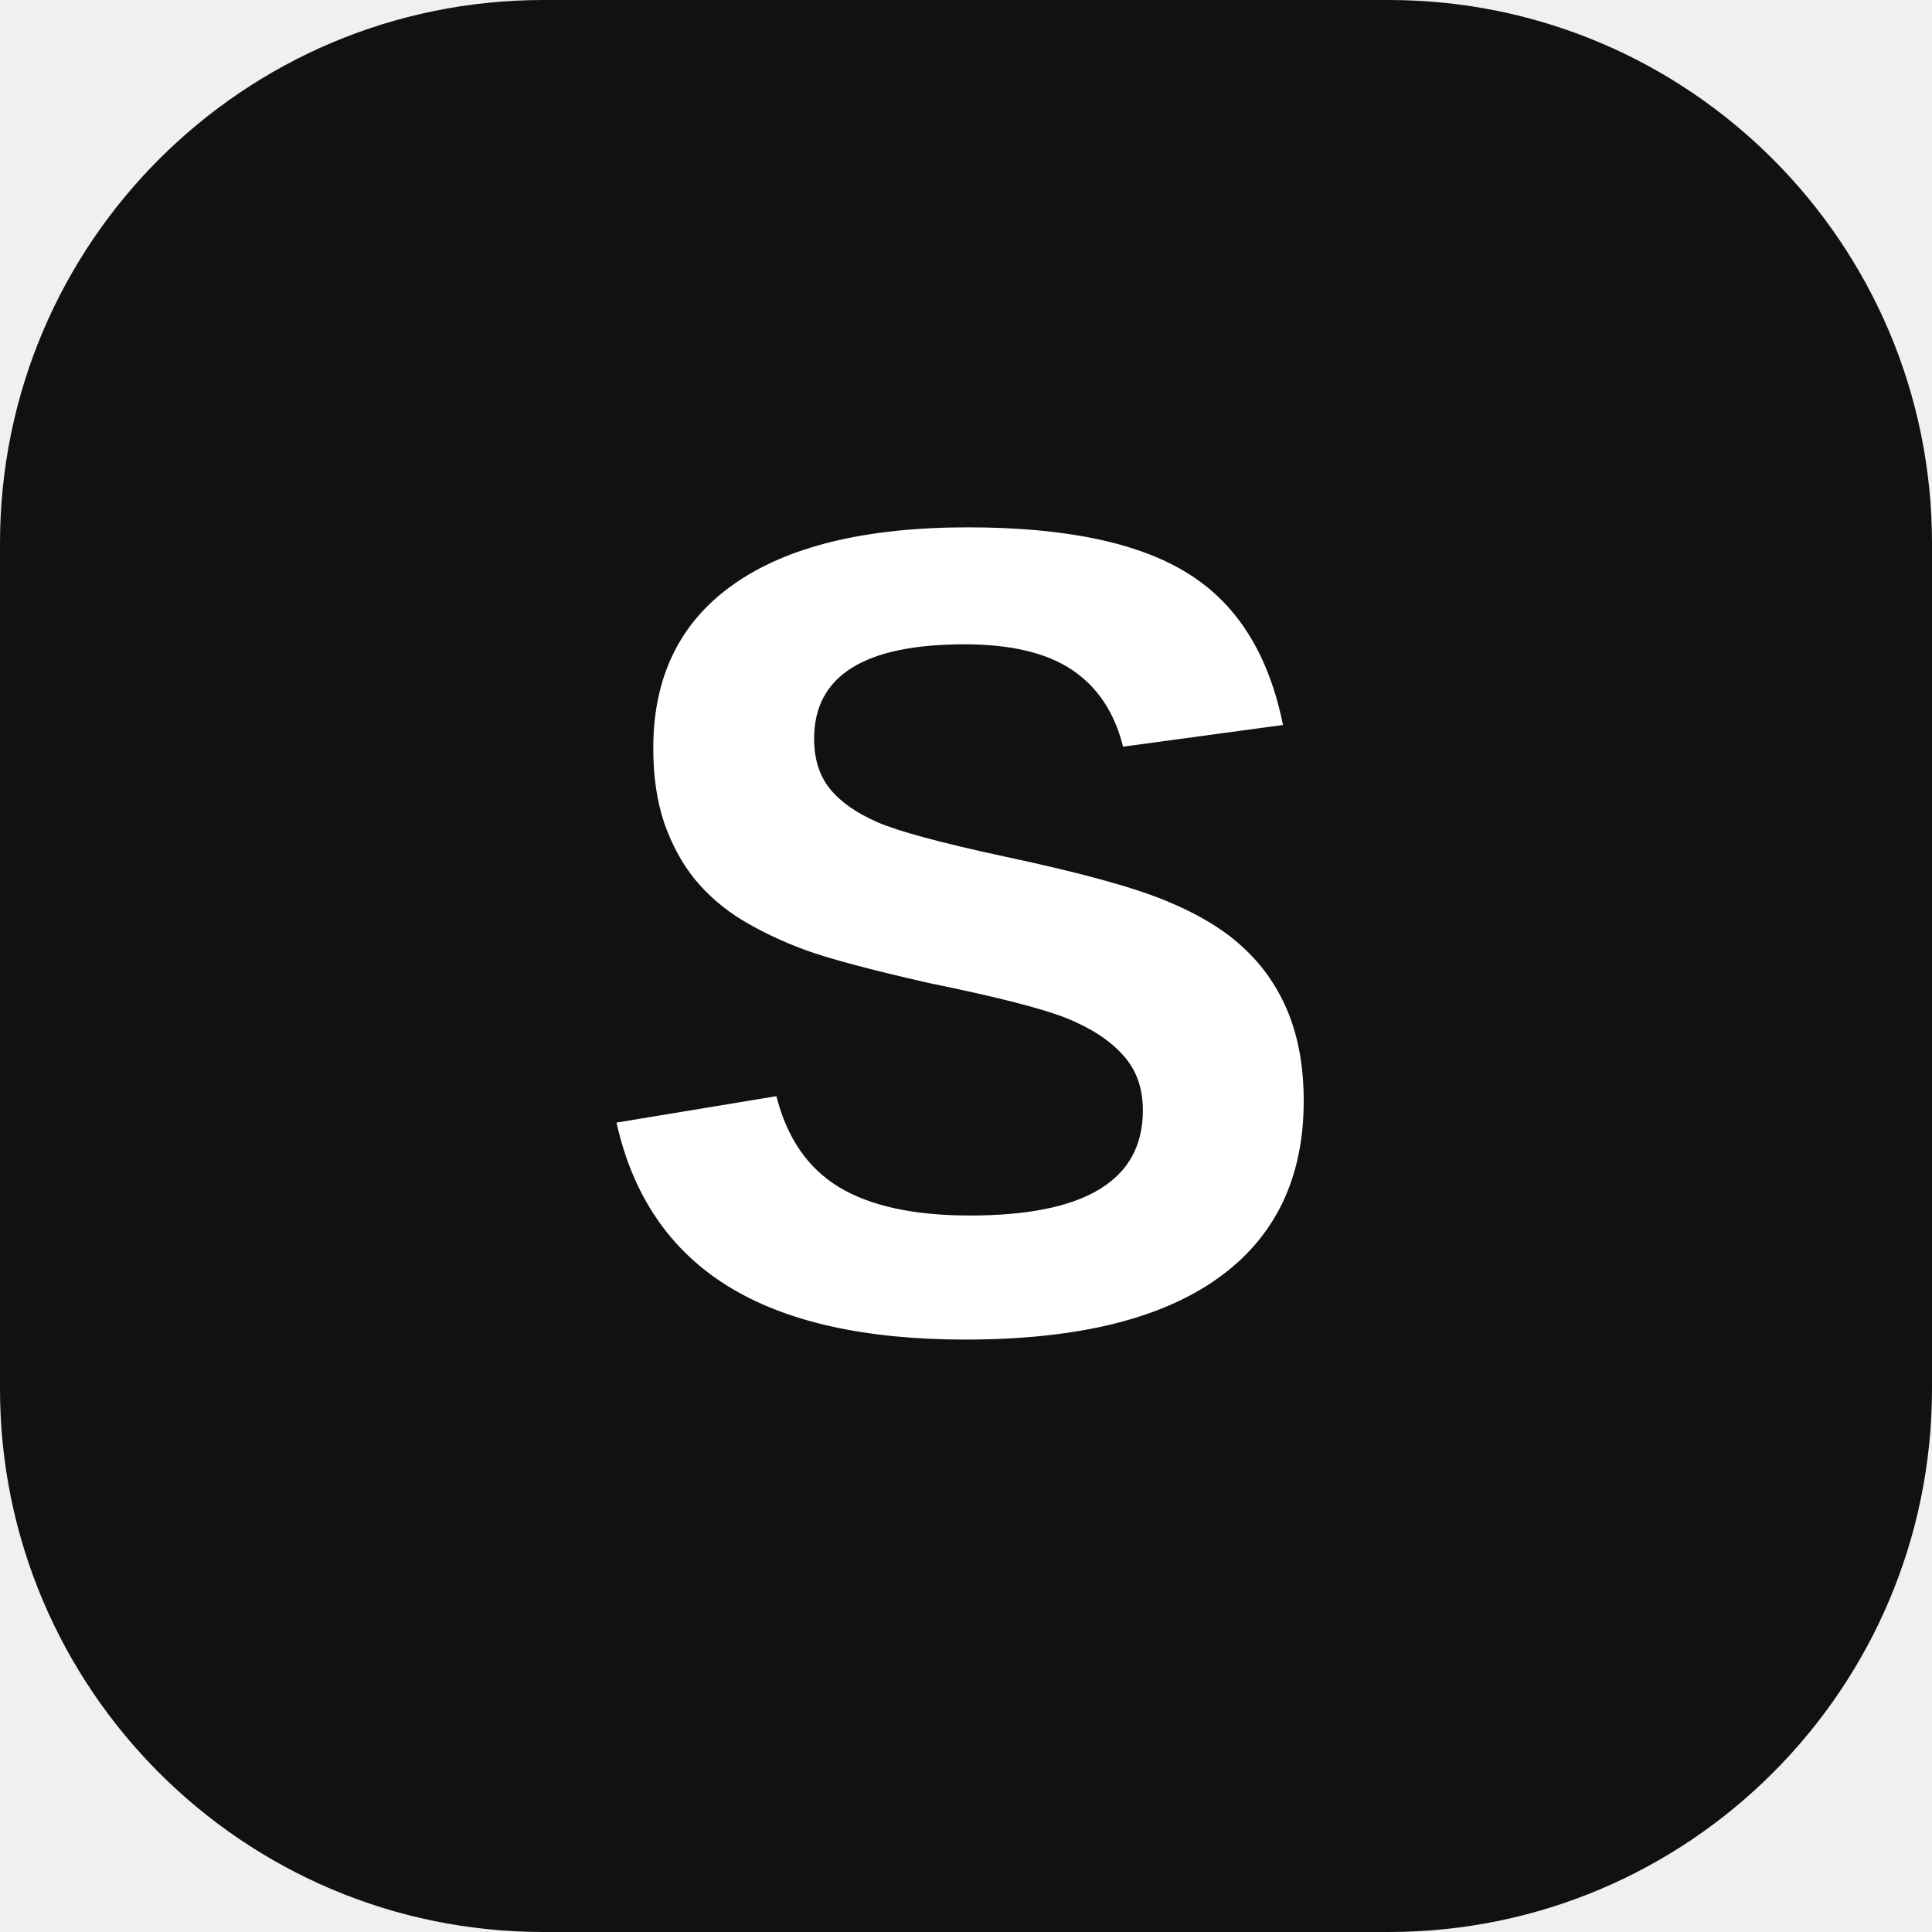
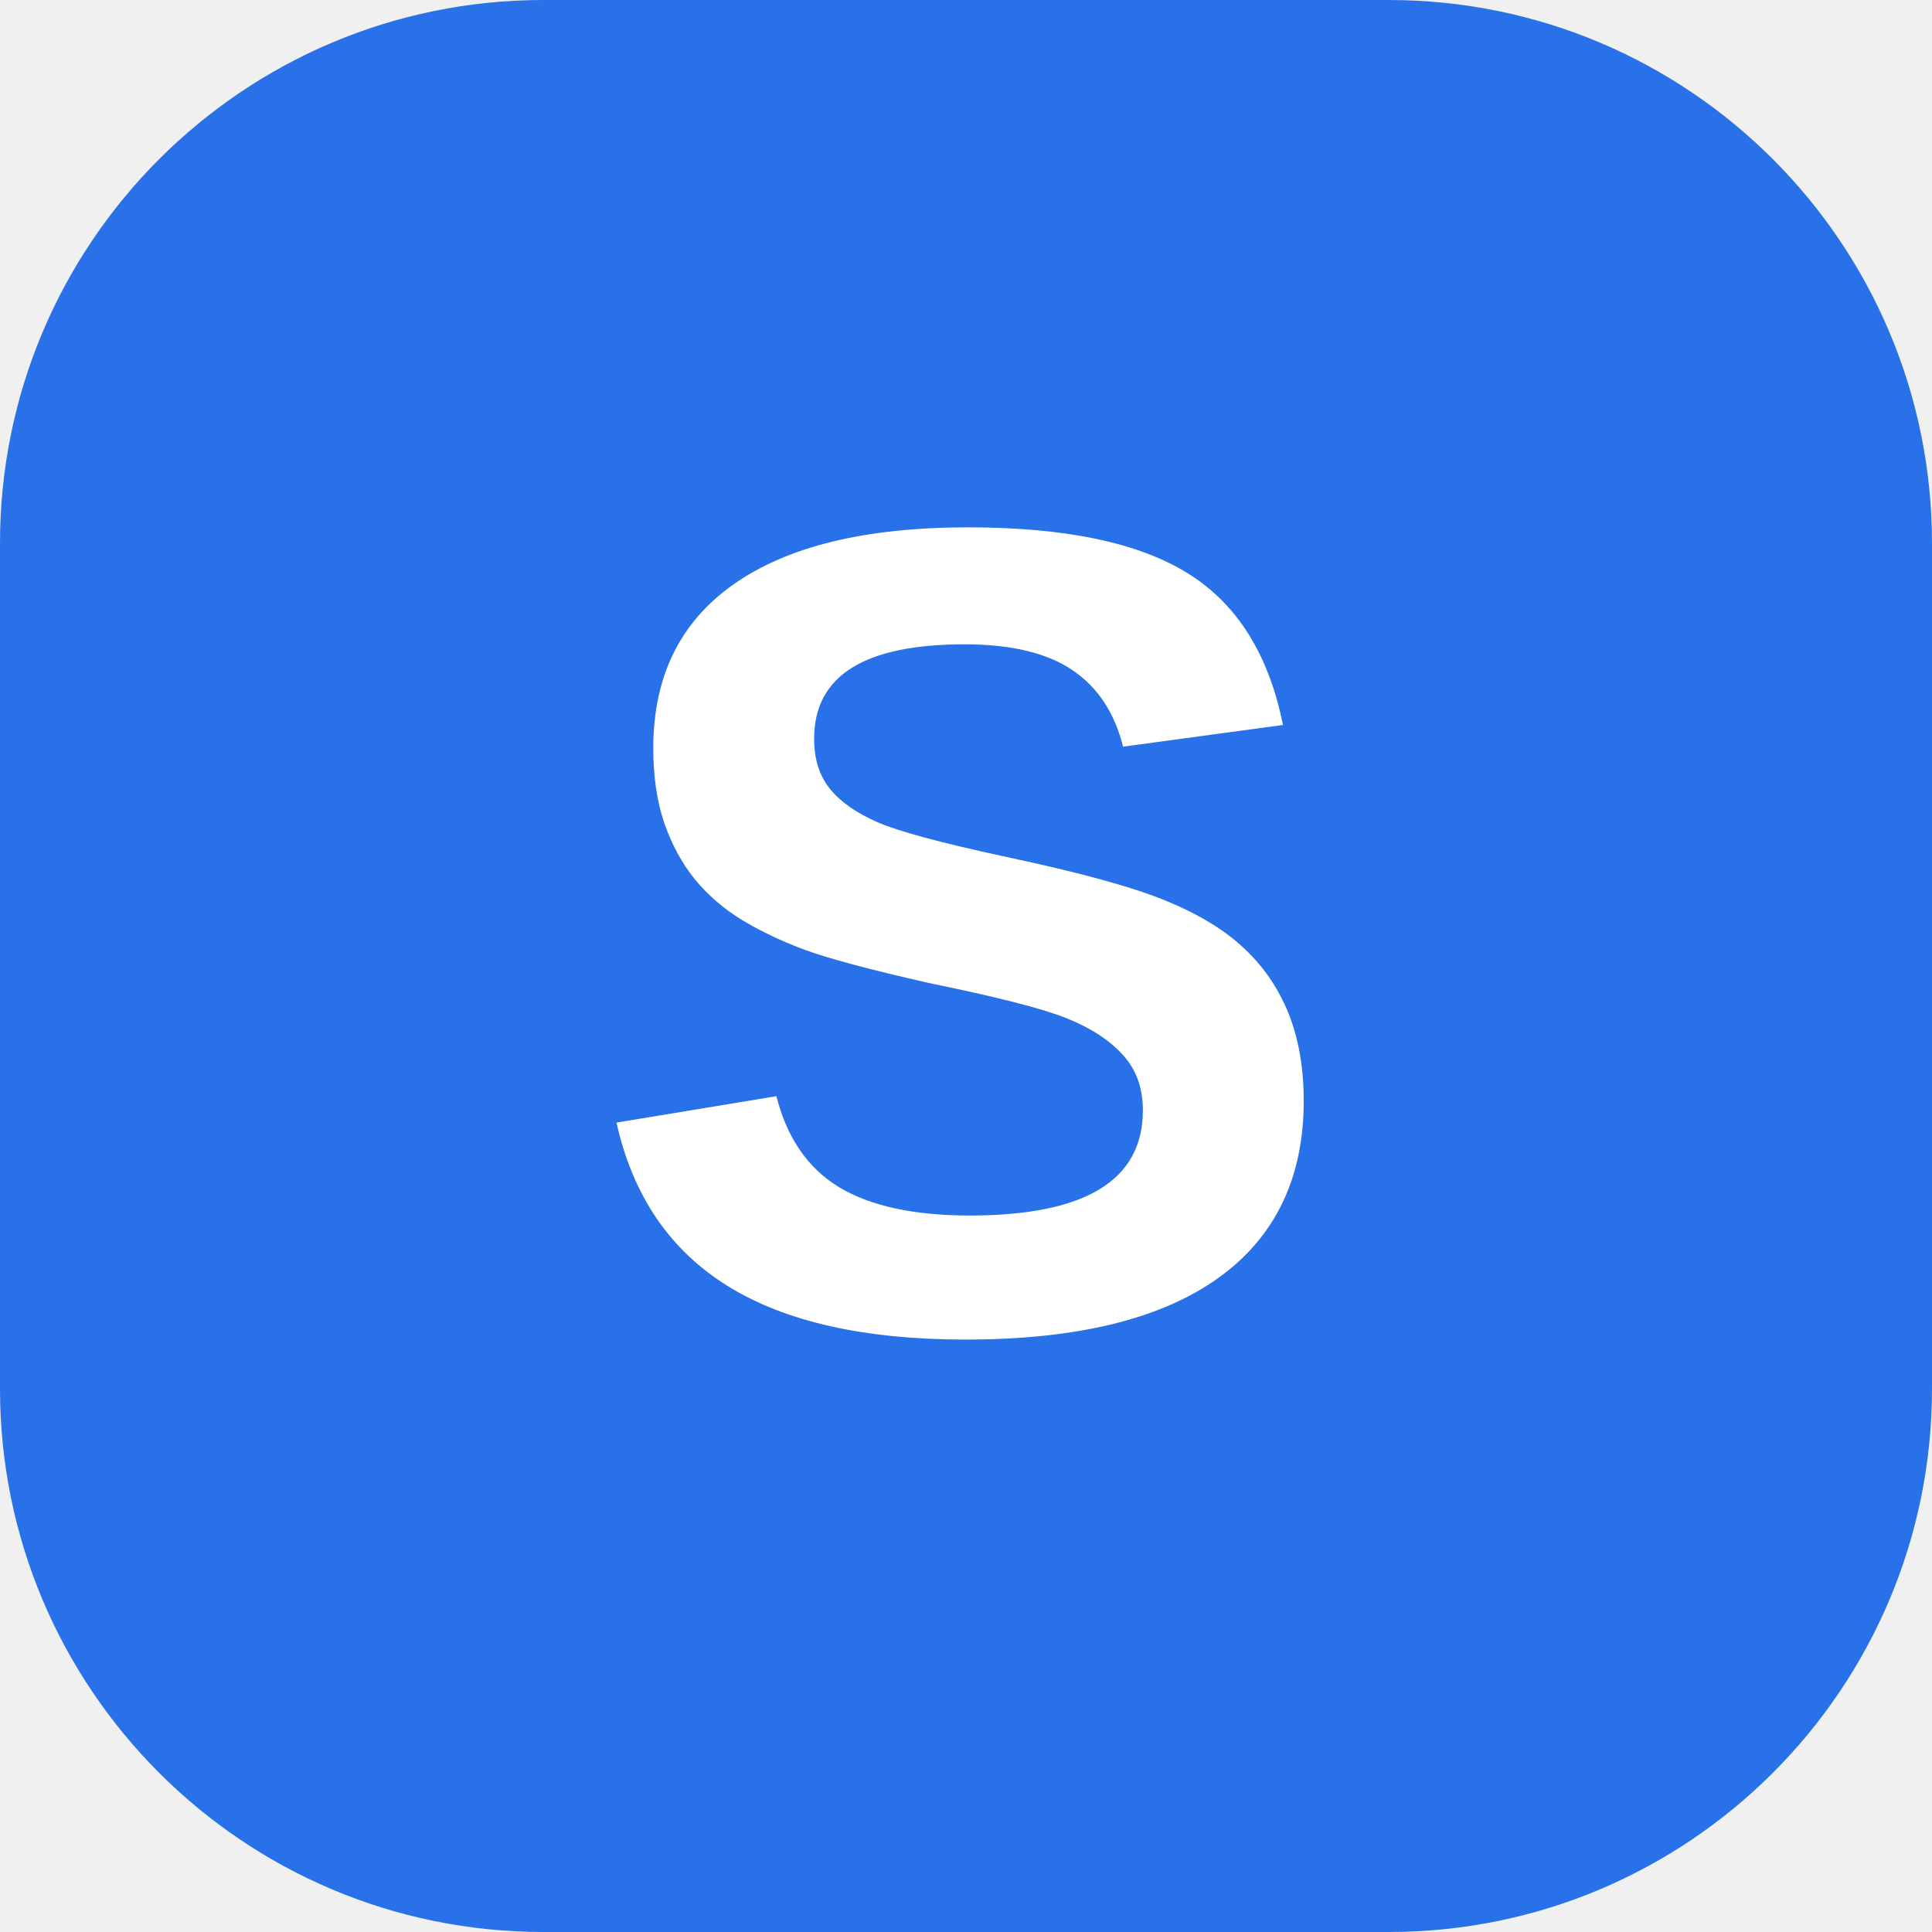
<svg xmlns="http://www.w3.org/2000/svg" viewBox="0 0 64 64">
-   <rect width="64" height="64" rx="18" fill="#111111" />
+   <rect width="64" height="64" rx="18" fill="#2871e8" />
  <text x="32" y="44" text-anchor="middle" font-family="Arial,Helvetica,sans-serif" font-size="38" font-weight="700" fill="#ffffff">S</text>
</svg>
